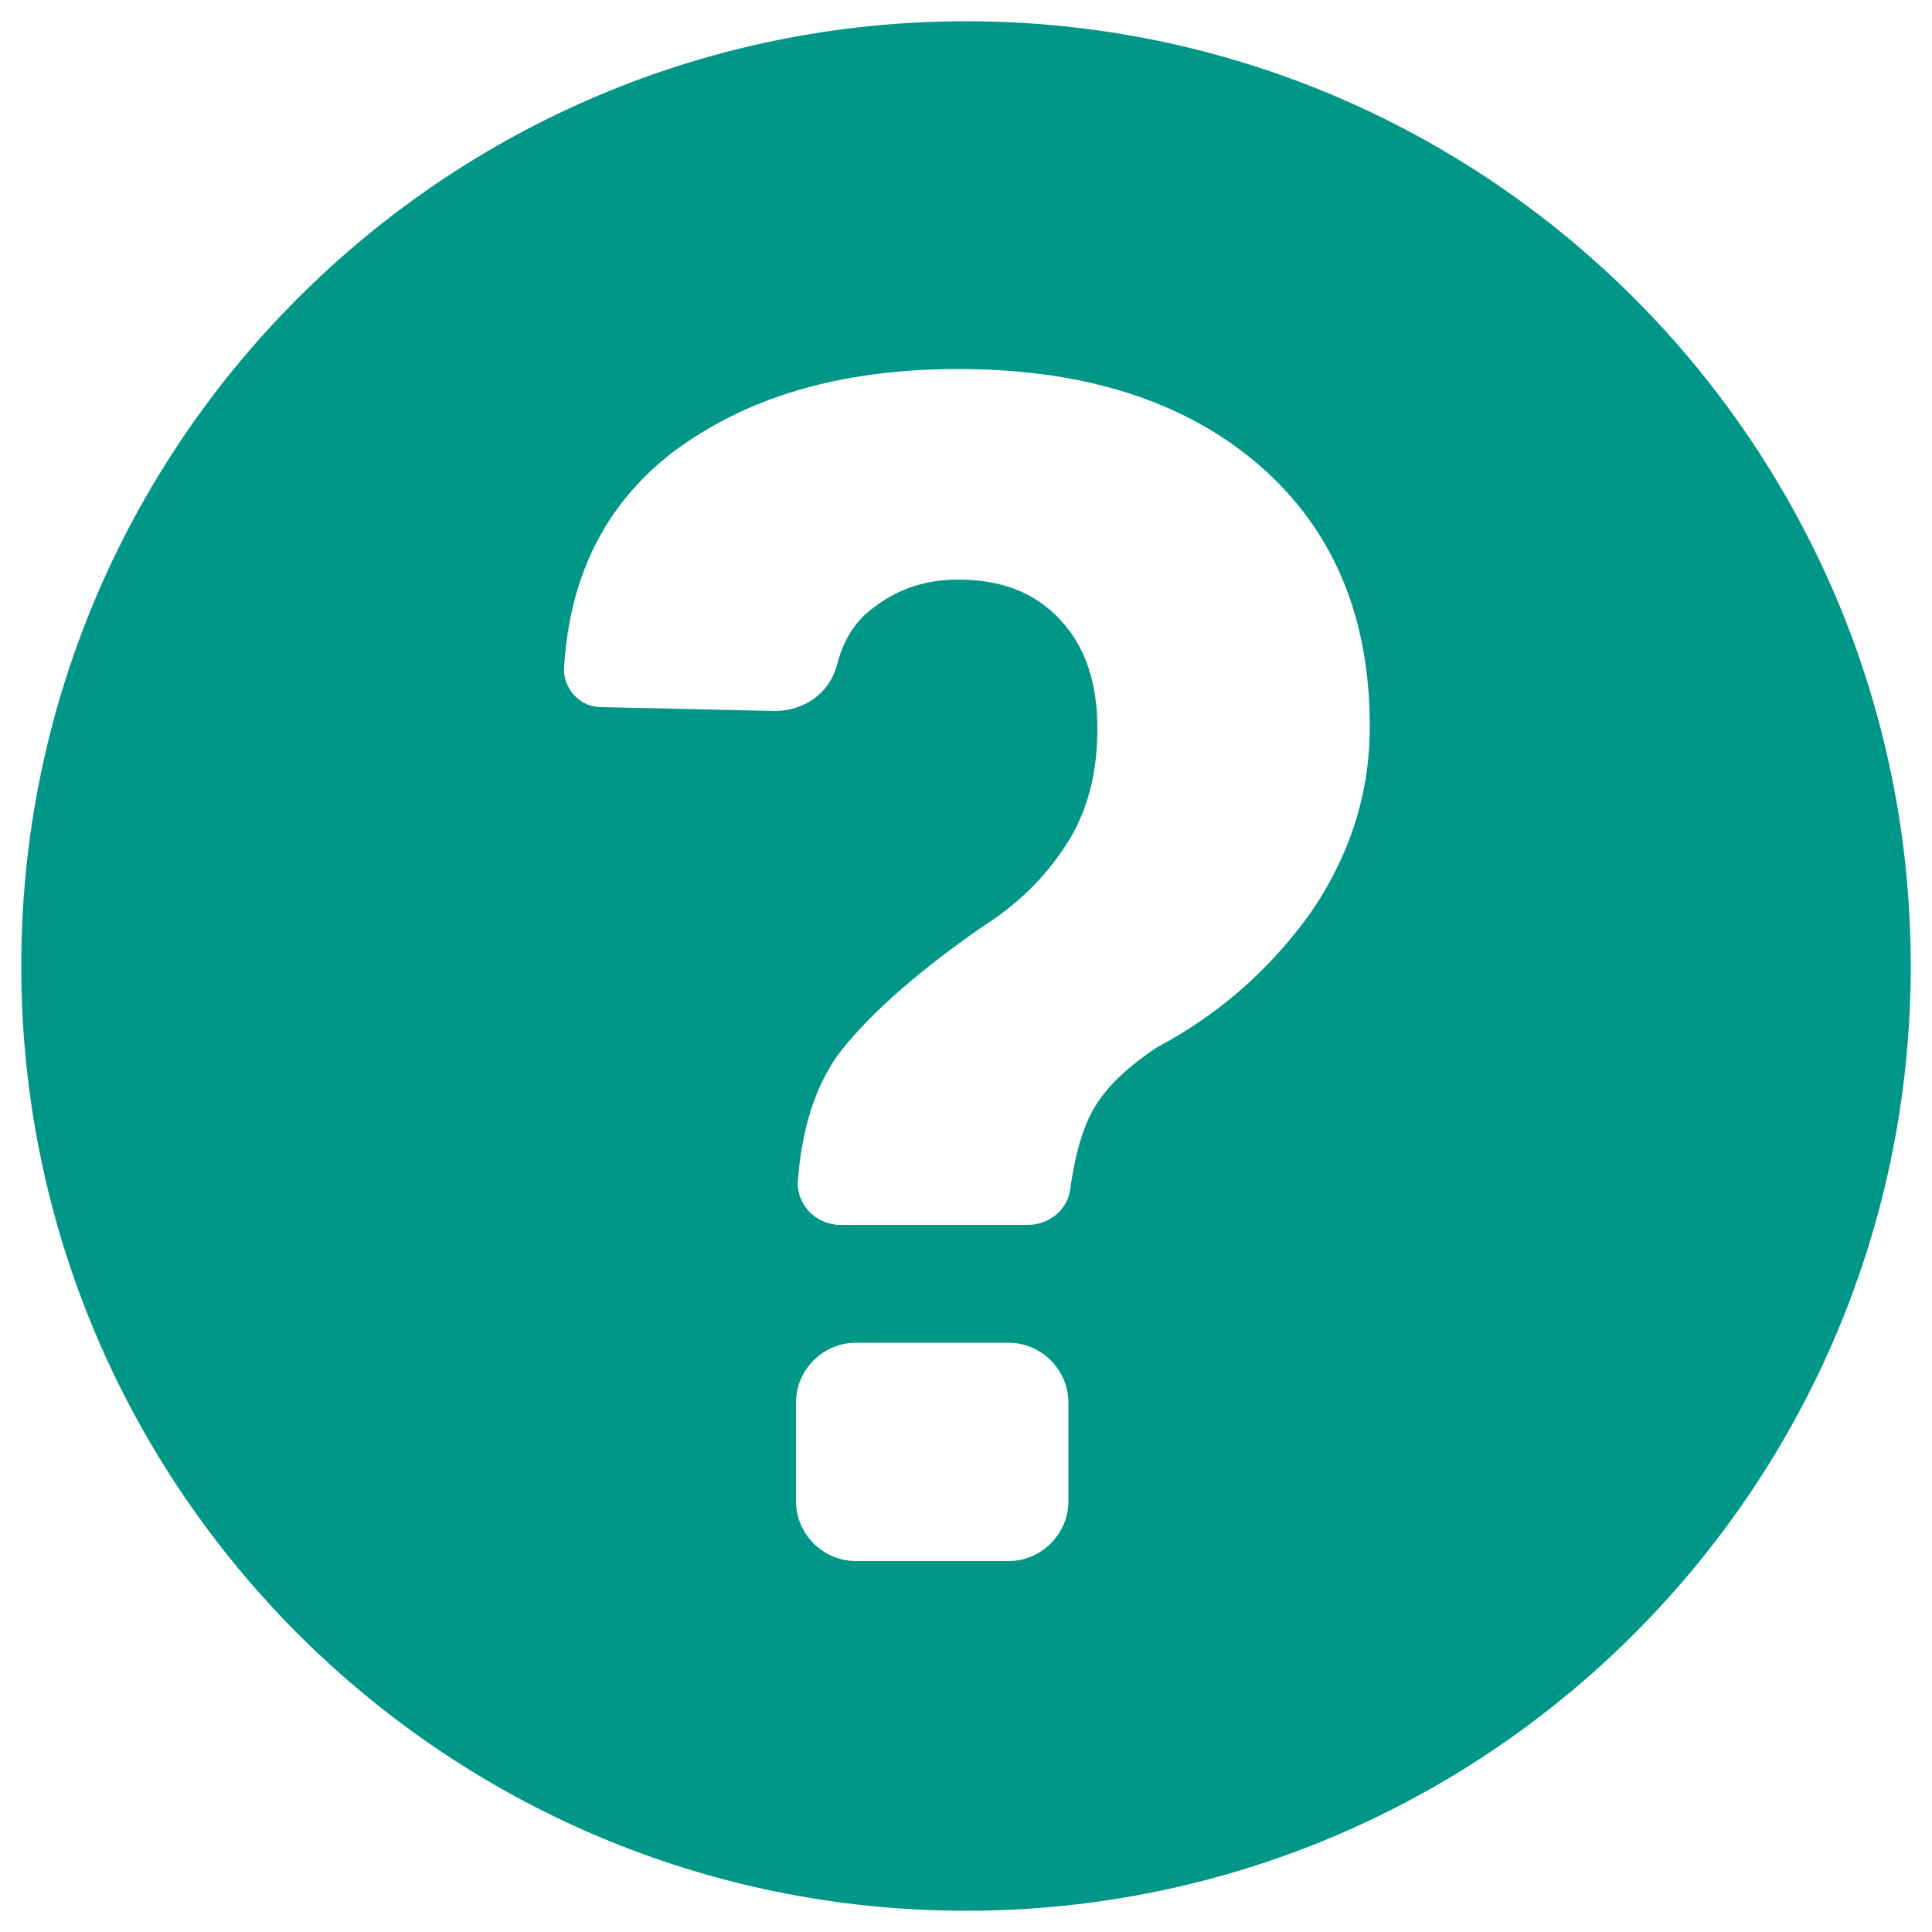
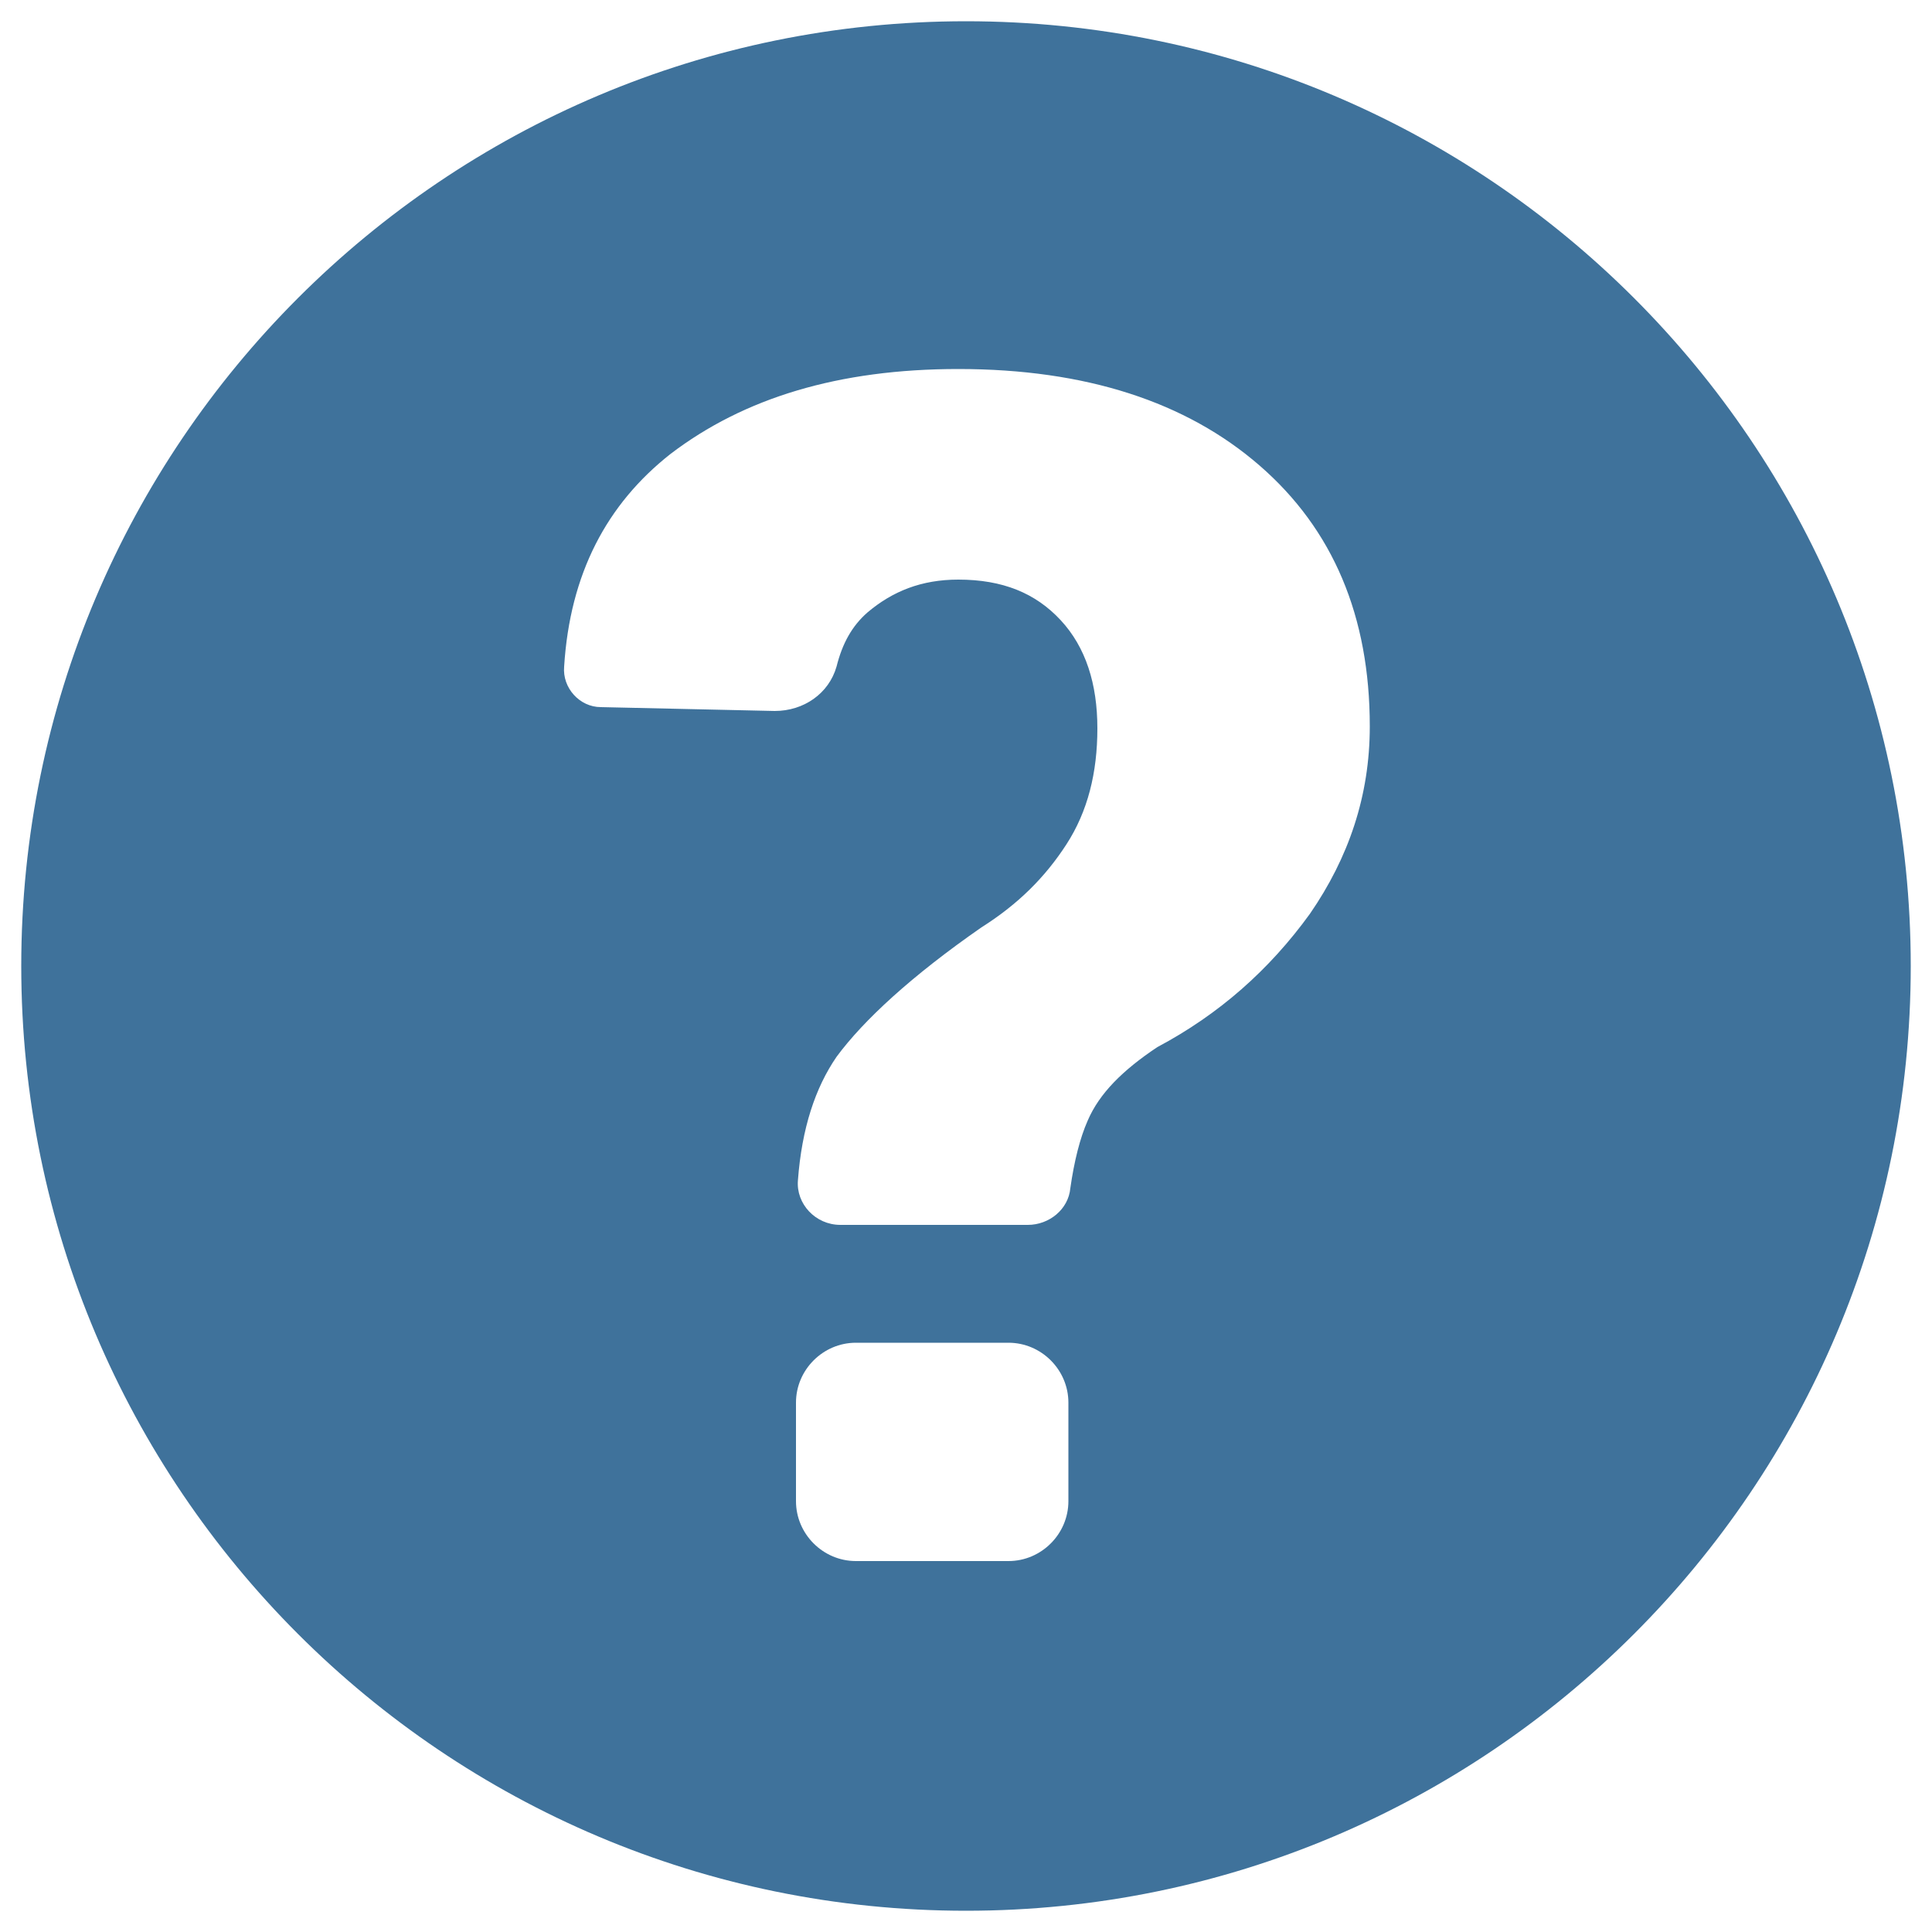
- <svg xmlns="http://www.w3.org/2000/svg" width="100%" height="100%" viewBox="0 0 100 100" version="1.1" xml:space="preserve" style="fill-rule:evenodd;clip-rule:evenodd;stroke-linejoin:round;stroke-miterlimit:2;">
-   <path d="M50,1.1C23,1.1 1.1,23 1.1,50C1.1,77 23,98.9 50,98.9C77,98.9 98.9,77 98.9,50C98.9,23 77,1.1 50,1.1ZM55.3,77.7C55.3,79.4 53.9,80.8 52.2,80.8L44.3,80.8C42.6,80.8 41.2,79.4 41.2,77.7L41.2,72.6C41.2,70.9 42.6,69.5 44.3,69.5L52.2,69.5C53.9,69.5 55.3,70.9 55.3,72.6L55.3,77.7ZM67.8,47.3C65.7,50.2 63.1,52.5 59.9,54.2C58.1,55.4 56.9,56.6 56.3,58C55.9,58.9 55.6,60.1 55.4,61.5C55.3,62.6 54.3,63.4 53.2,63.4L43.5,63.4C42.2,63.4 41.2,62.3 41.3,61.1C41.5,58.4 42.2,56.3 43.3,54.7C44.7,52.8 47.2,50.5 50.8,48C52.7,46.8 54.1,45.4 55.2,43.7C56.3,42 56.8,40 56.8,37.7C56.8,35.4 56.2,33.5 54.9,32.1C53.6,30.7 51.9,30 49.6,30C47.7,30 46.2,30.6 44.9,31.7C44.1,32.4 43.6,33.3 43.3,34.5C42.9,35.9 41.6,36.8 40.1,36.8L31.1,36.6C30,36.6 29.1,35.6 29.2,34.5C29.5,29.7 31.4,26.1 34.7,23.5C38.5,20.6 43.4,19.1 49.6,19.1C56.2,19.1 61.4,20.8 65.2,24.1C69,27.4 70.9,31.9 70.9,37.6C70.9,41.2 69.8,44.4 67.8,47.3Z" style="fill:rgb(0,150,136);fill-rule:nonzero;" />
+ <svg xmlns="http://www.w3.org/2000/svg" fill="#3F729B" version="1.1" x="0px" y="0px" viewBox="0 0 100 100" enable-background="new 0 0 100 100" xml:space="preserve">
+   <path d="M50,1.1C23,1.1,1.1,23,1.1,50S23,98.9,50,98.9C77,98.9,98.9,77,98.9,50S77,1.1,50,1.1z M55.3,77.7c0,1.7-1.4,3.1-3.1,3.1  h-7.9c-1.7,0-3.1-1.4-3.1-3.1v-5.1c0-1.7,1.4-3.1,3.1-3.1h7.9c1.7,0,3.1,1.4,3.1,3.1V77.7z M67.8,47.3c-2.1,2.9-4.7,5.2-7.9,6.9  c-1.8,1.2-3,2.4-3.6,3.8c-0.4,0.9-0.7,2.1-0.9,3.5c-0.1,1.1-1.1,1.9-2.2,1.9h-9.7c-1.3,0-2.3-1.1-2.2-2.3c0.2-2.7,0.9-4.8,2-6.4  c1.4-1.9,3.9-4.2,7.5-6.7c1.9-1.2,3.3-2.6,4.4-4.3c1.1-1.7,1.6-3.7,1.6-6c0-2.3-0.6-4.2-1.9-5.6c-1.3-1.4-3-2.1-5.3-2.1  c-1.9,0-3.4,0.6-4.7,1.7c-0.8,0.7-1.3,1.6-1.6,2.8c-0.4,1.4-1.7,2.3-3.2,2.3l-9-0.2c-1.1,0-2-1-1.9-2.1c0.3-4.8,2.2-8.4,5.5-11  c3.8-2.9,8.7-4.4,14.9-4.4c6.6,0,11.8,1.7,15.6,5c3.8,3.3,5.7,7.8,5.7,13.5C70.9,41.2,69.8,44.4,67.8,47.3z" />
</svg>
